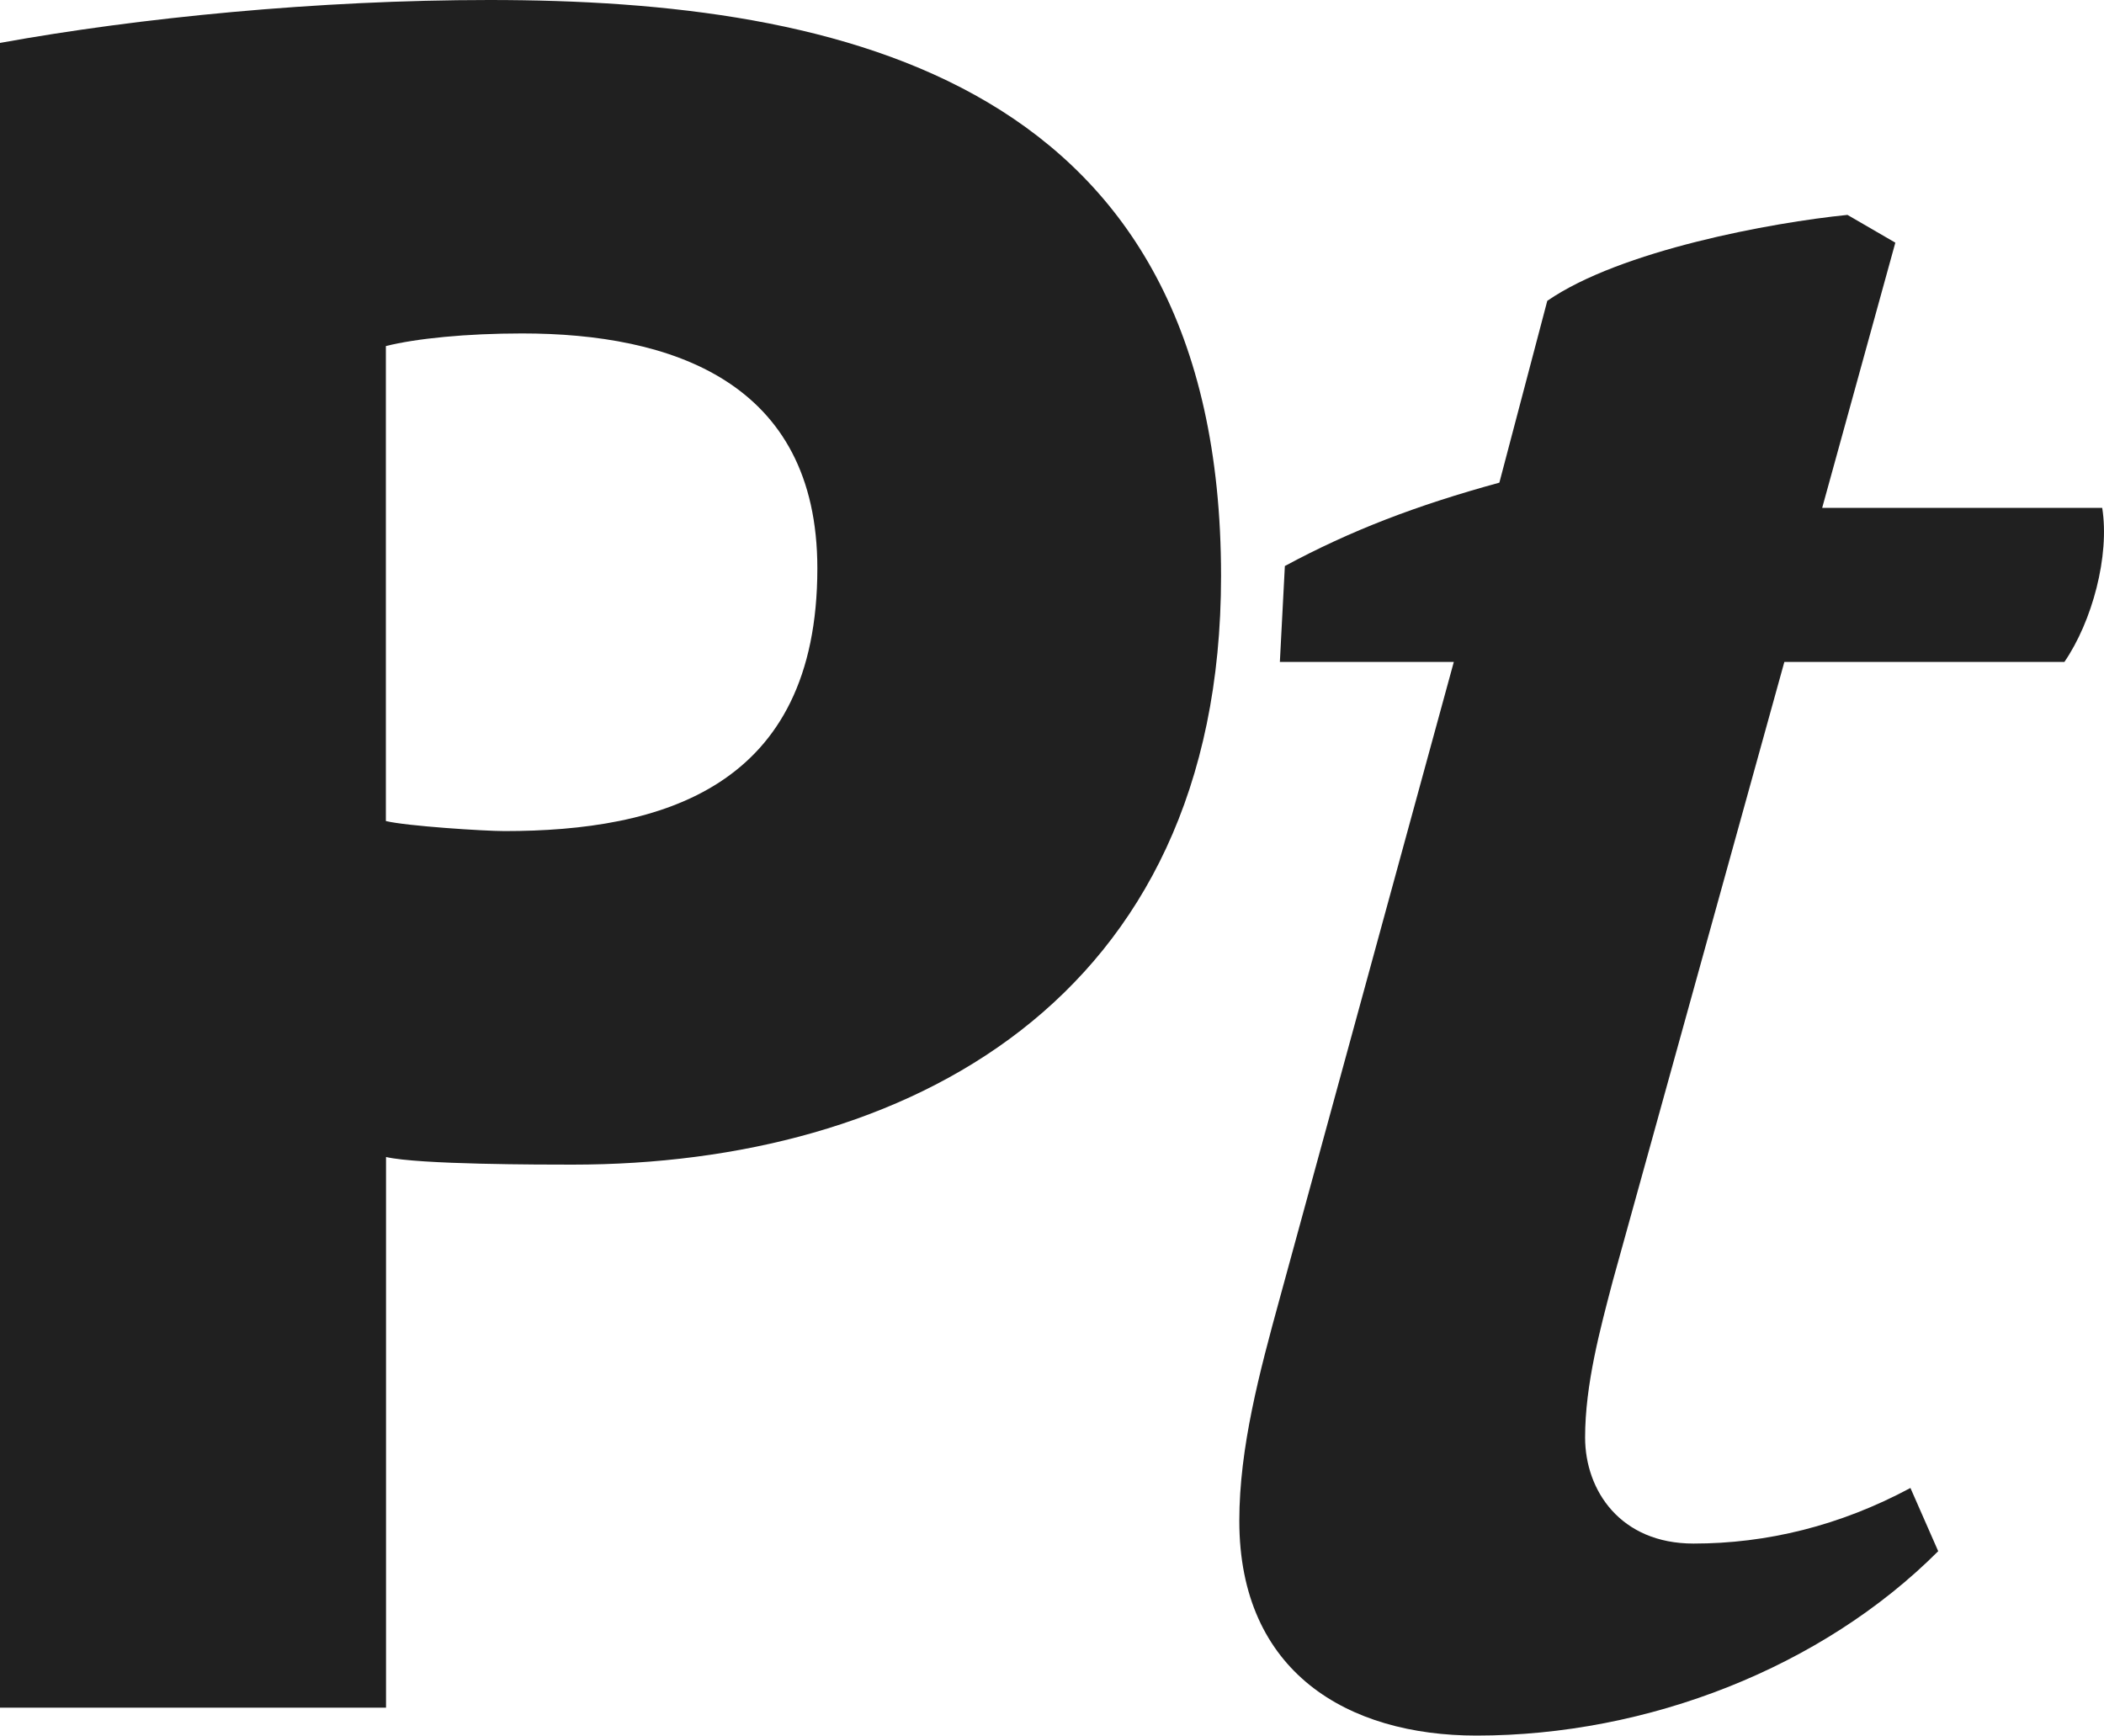
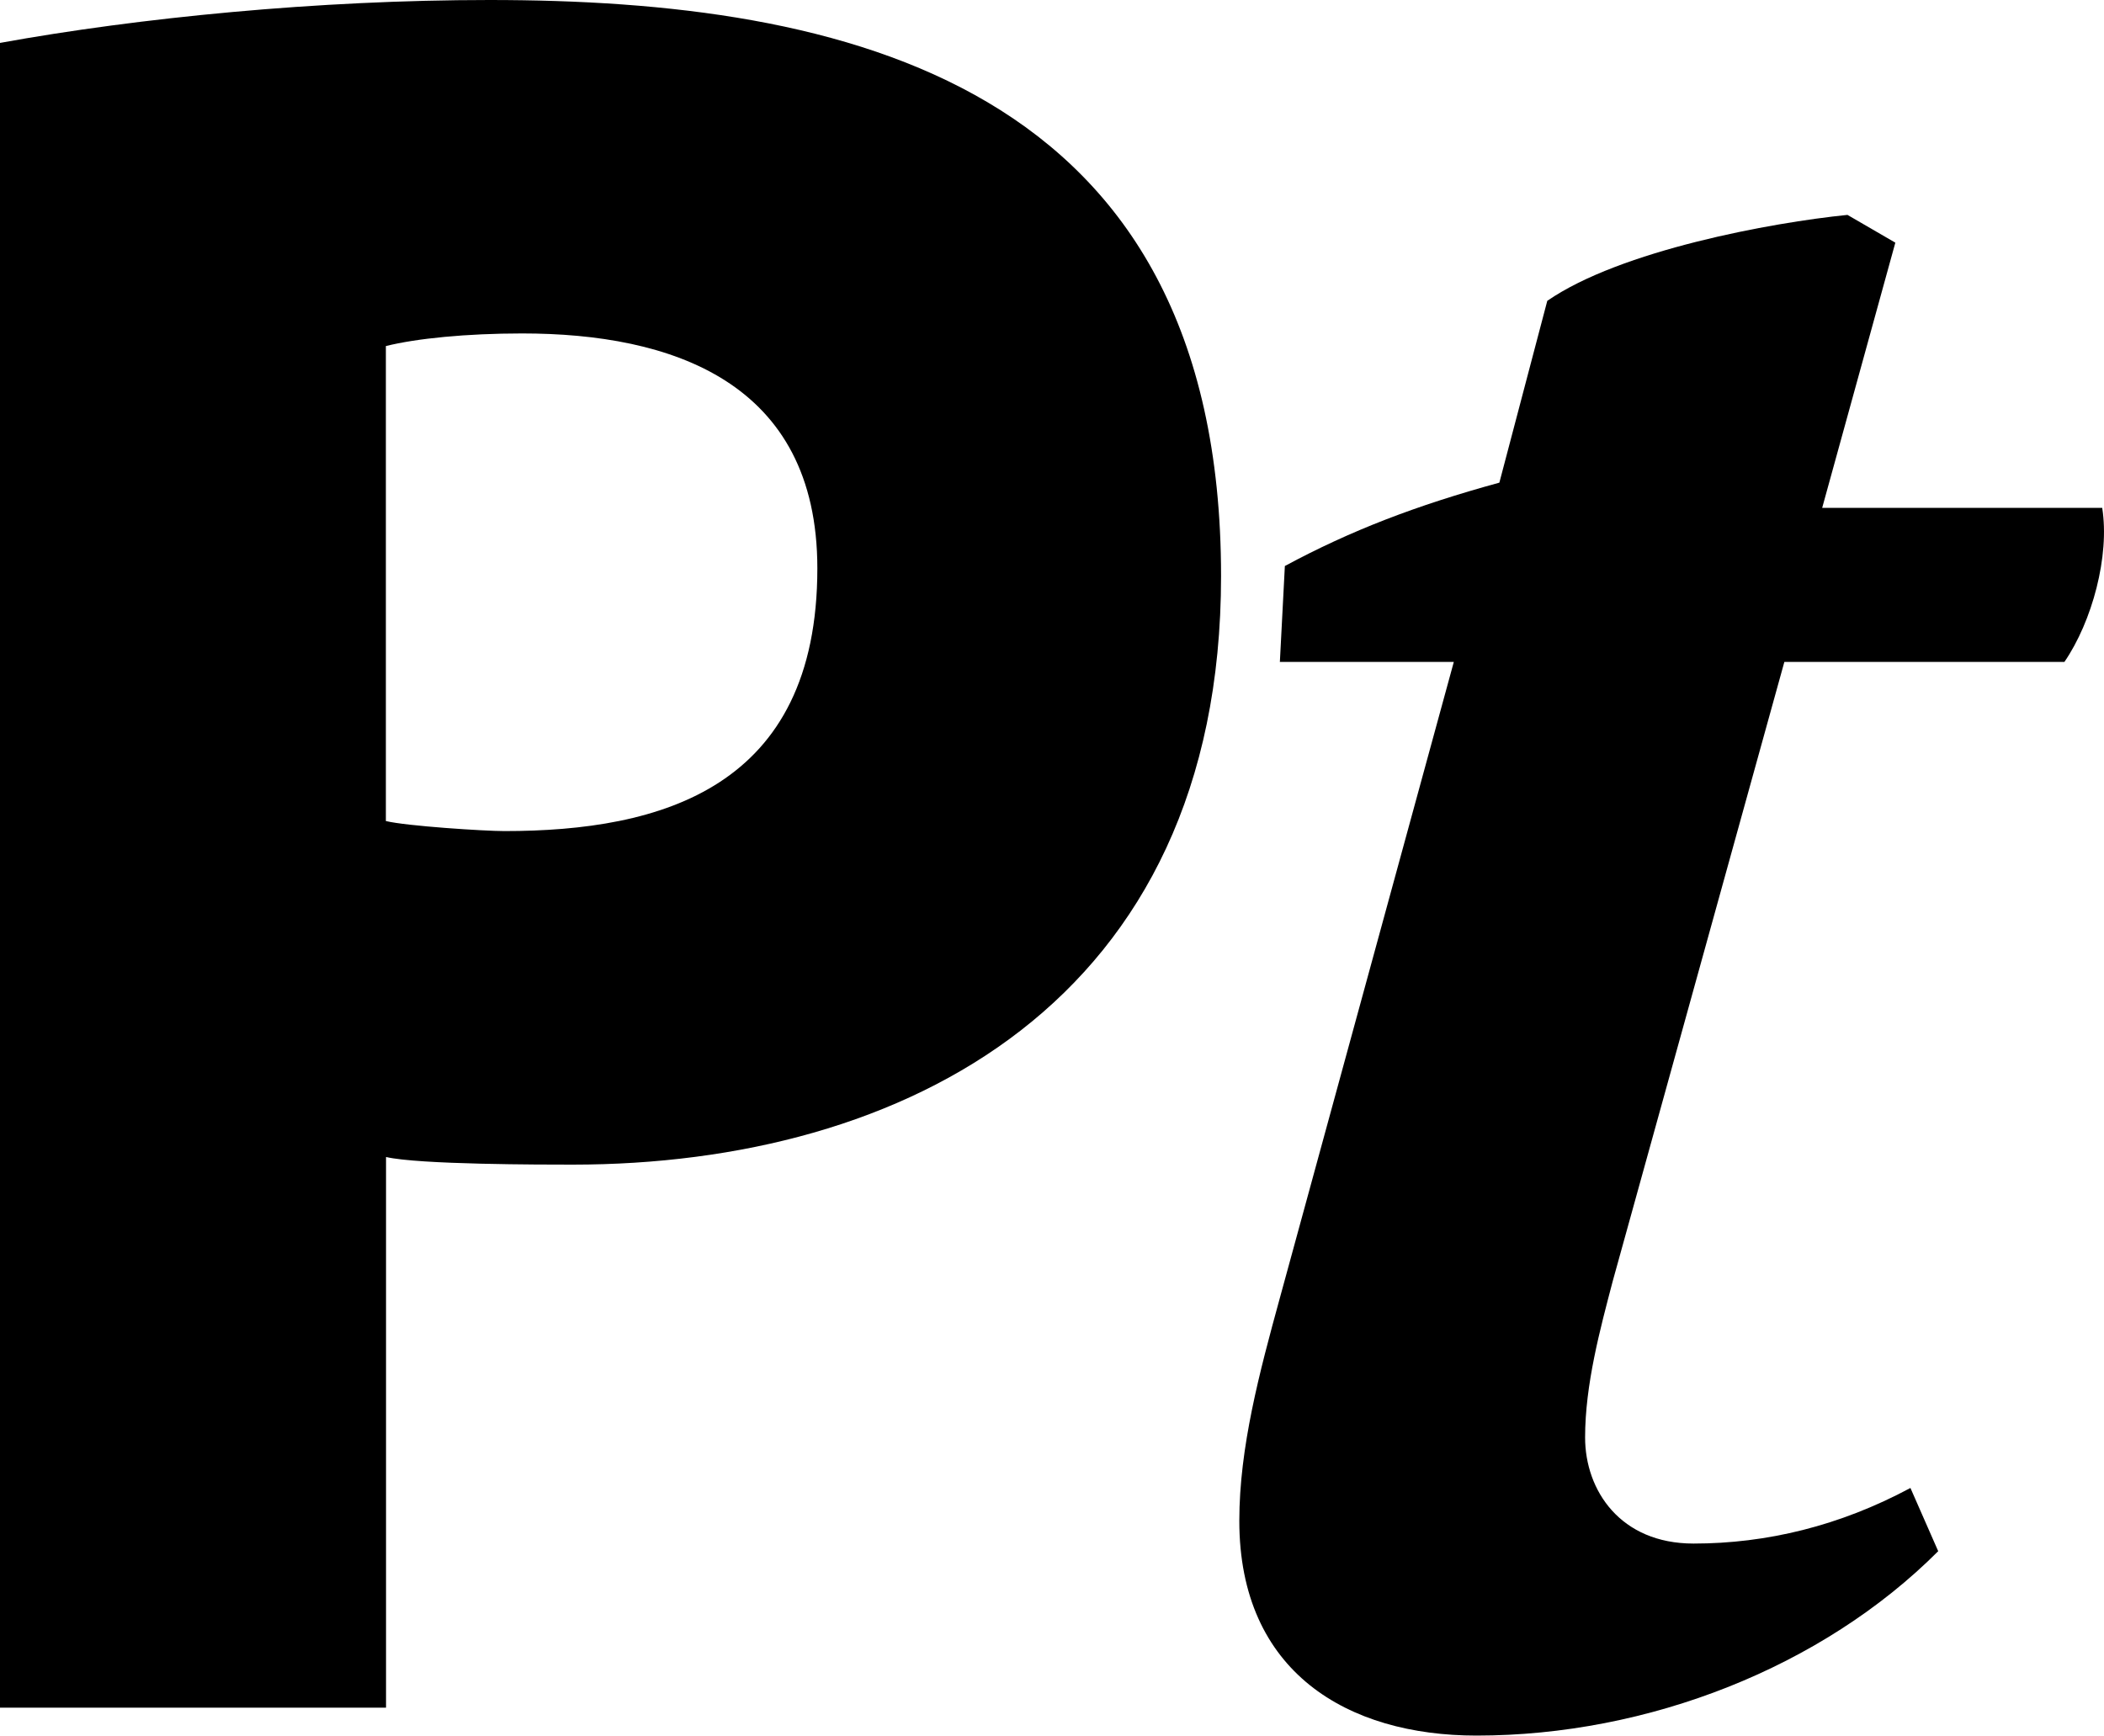
<svg xmlns="http://www.w3.org/2000/svg" width="40" height="33" viewBox="0 0 40 33" fill="none">
-   <path d="M0 32.469H7.339V21.999C7.962 22.144 10.312 22.144 10.887 22.144C17.17 22.144 23.214 19.07 23.214 10.952C23.214 1.538 16.02 0 9.304 0C6.043 0 2.638 0.337 0 0.816V32.469ZM9.927 6.34C12.756 6.34 15.539 7.251 15.539 10.807C15.539 14.986 12.565 15.802 9.591 15.802C9.208 15.802 7.722 15.706 7.336 15.611V6.58C7.913 6.435 8.87 6.34 9.925 6.34" fill="#202020" />
-   <path d="M24.329 12.586H27.639L24.329 24.69C23.947 26.083 23.561 27.523 23.561 28.916C23.561 31.799 25.625 33 28.071 33C31.332 33 34.642 31.703 36.848 29.494L36.32 28.292C34.978 29.012 33.587 29.349 32.196 29.349C30.805 29.349 30.135 28.339 30.135 27.331C30.135 26.324 30.422 25.267 30.662 24.353L33.923 12.586H39.247C39.775 11.817 40.111 10.568 39.966 9.657H34.642L36.033 4.614L35.123 4.086C33.683 4.231 30.807 4.759 29.416 5.72L28.505 9.177C26.923 9.61 25.676 10.089 24.427 10.762L24.332 12.588L24.329 12.586Z" fill="#202020" />
+   <path d="M0 32.469H7.339V21.999C7.962 22.144 10.312 22.144 10.887 22.144C17.17 22.144 23.214 19.07 23.214 10.952C23.214 1.538 16.02 0 9.304 0C6.043 0 2.638 0.337 0 0.816V32.469ZM9.927 6.34C12.756 6.34 15.539 7.251 15.539 10.807C15.539 14.986 12.565 15.802 9.591 15.802C9.208 15.802 7.722 15.706 7.336 15.611V6.58C7.913 6.435 8.87 6.34 9.925 6.34" fill="currentColor" />
+   <path d="M24.329 12.586H27.639L24.329 24.69C23.947 26.083 23.561 27.523 23.561 28.916C23.561 31.799 25.625 33 28.071 33C31.332 33 34.642 31.703 36.848 29.494L36.32 28.292C34.978 29.012 33.587 29.349 32.196 29.349C30.805 29.349 30.135 28.339 30.135 27.331C30.135 26.324 30.422 25.267 30.662 24.353L33.923 12.586H39.247C39.775 11.817 40.111 10.568 39.966 9.657H34.642L36.033 4.614L35.123 4.086C33.683 4.231 30.807 4.759 29.416 5.72L28.505 9.177C26.923 9.61 25.676 10.089 24.427 10.762L24.332 12.588L24.329 12.586Z" fill="currentColor" />
</svg>
